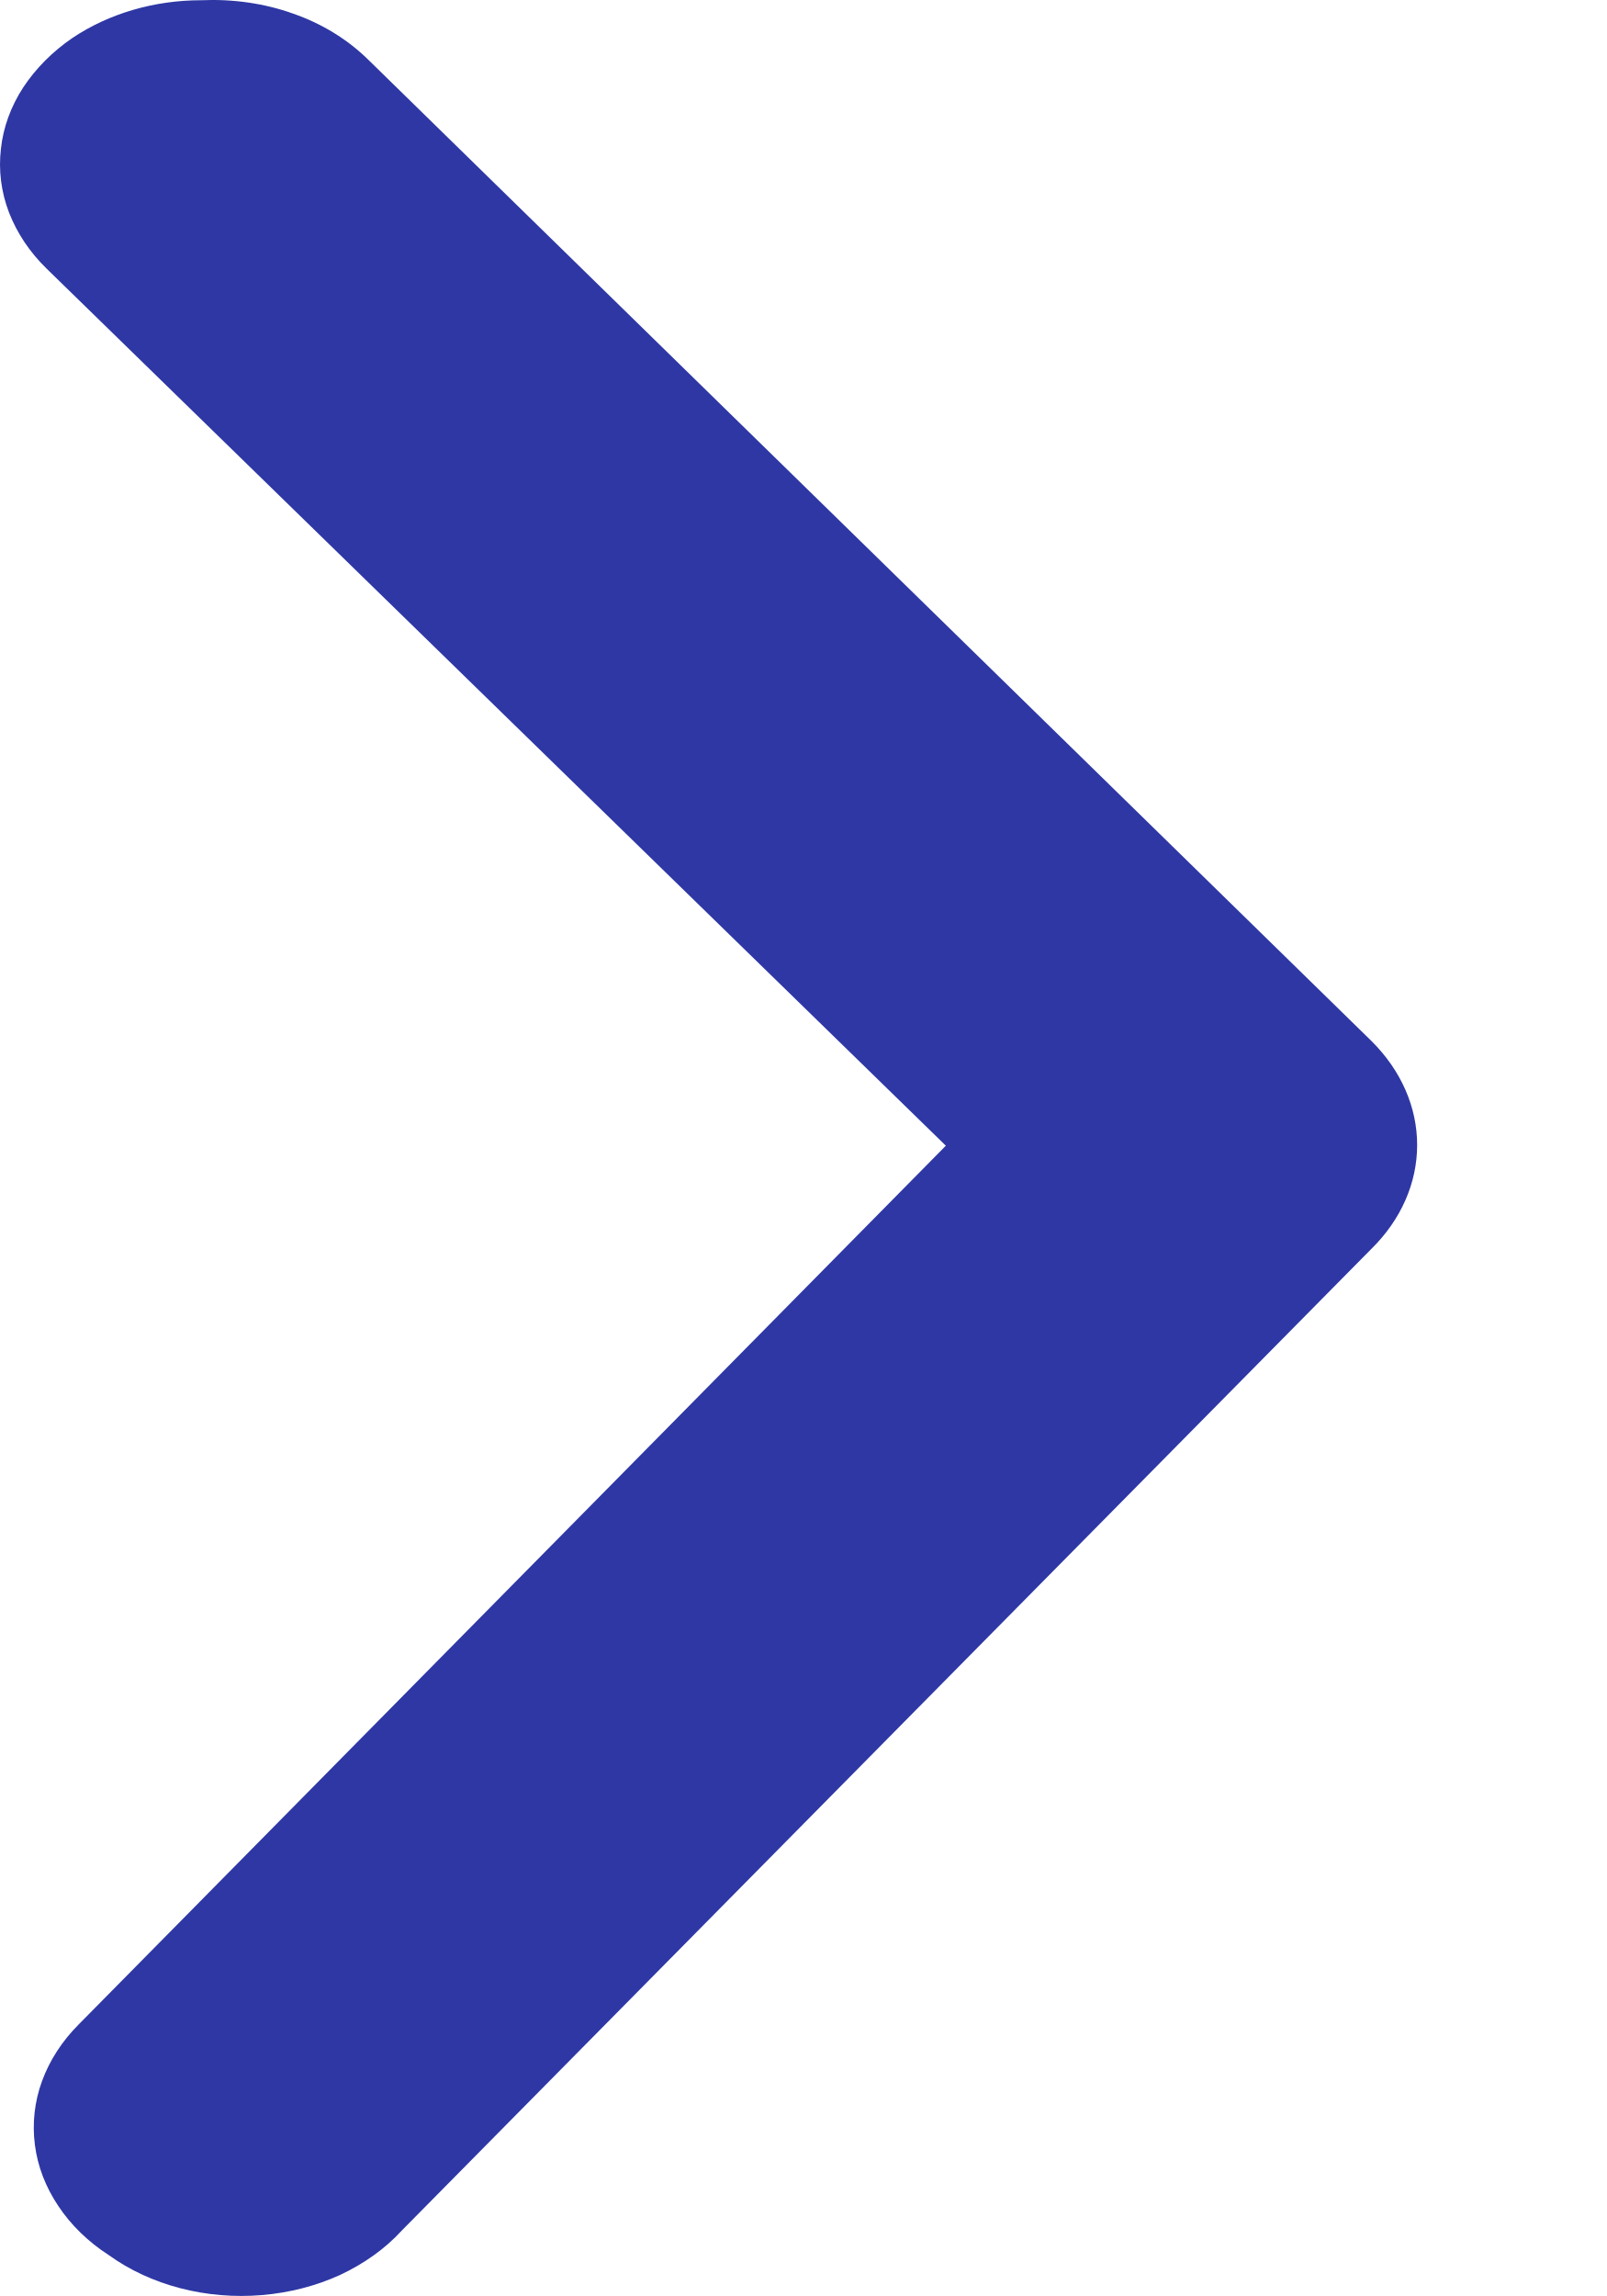
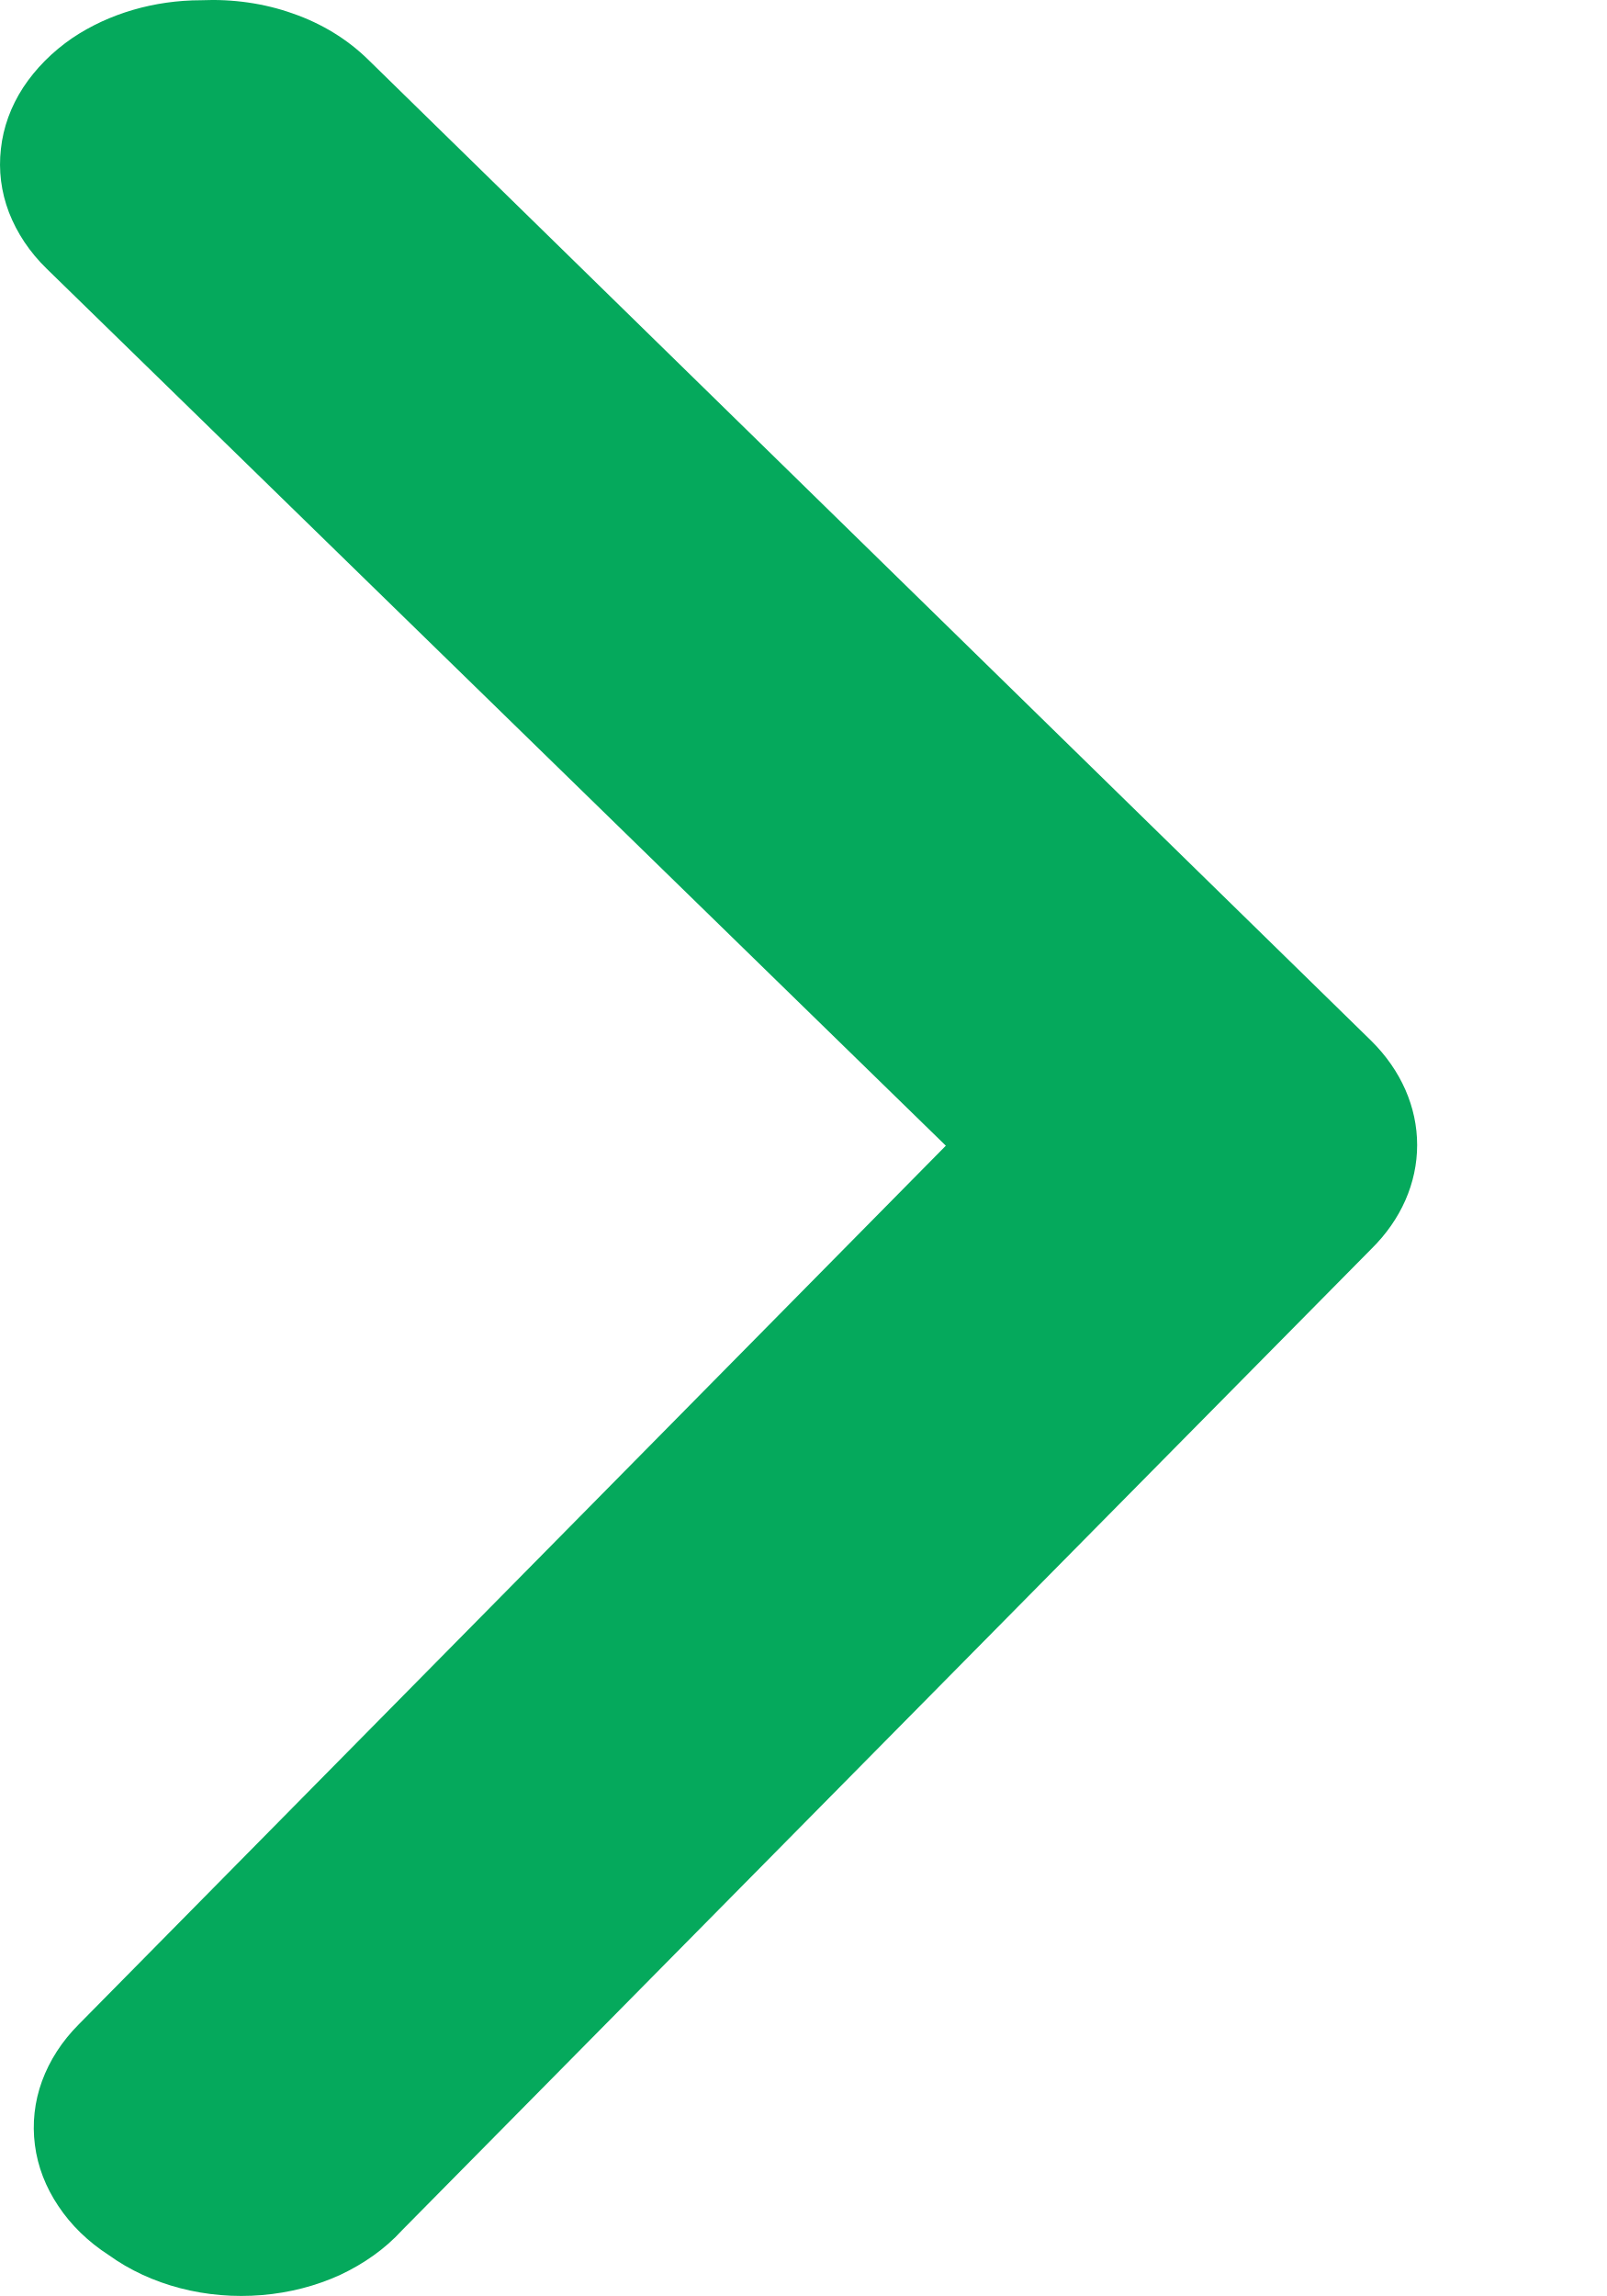
<svg xmlns="http://www.w3.org/2000/svg" width="7" height="10" viewBox="0 0 7 10" fill="none">
-   <path d="M0.876 0.001C0.672 0.001 0.474 0.059 0.316 0.165C0.228 0.225 0.155 0.299 0.101 0.381C0.047 0.464 0.014 0.555 0.004 0.648C-0.007 0.742 0.005 0.836 0.039 0.925C0.074 1.015 0.129 1.098 0.203 1.17L4.12 4.99L0.343 8.817C0.27 8.89 0.216 8.974 0.183 9.064C0.15 9.154 0.14 9.249 0.152 9.342C0.164 9.436 0.199 9.526 0.254 9.608C0.309 9.691 0.384 9.764 0.474 9.822C0.564 9.887 0.67 9.936 0.785 9.966C0.9 9.996 1.021 10.006 1.141 9.996C1.261 9.986 1.377 9.956 1.482 9.908C1.586 9.859 1.678 9.794 1.75 9.715L5.974 5.439C6.103 5.312 6.173 5.152 6.173 4.987C6.173 4.822 6.103 4.662 5.974 4.534L1.602 0.258C1.514 0.172 1.403 0.103 1.276 0.059C1.15 0.014 1.013 -0.005 0.876 0.001Z" fill="#2E37A4" />
+   <path d="M0.876 0.001C0.672 0.001 0.474 0.059 0.316 0.165C0.228 0.225 0.155 0.299 0.101 0.381C0.047 0.464 0.014 0.555 0.004 0.648C-0.007 0.742 0.005 0.836 0.039 0.925C0.074 1.015 0.129 1.098 0.203 1.17L4.12 4.99L0.343 8.817C0.27 8.89 0.216 8.974 0.183 9.064C0.15 9.154 0.14 9.249 0.152 9.342C0.164 9.436 0.199 9.526 0.254 9.608C0.309 9.691 0.384 9.764 0.474 9.822C0.564 9.887 0.67 9.936 0.785 9.966C0.9 9.996 1.021 10.006 1.141 9.996C1.261 9.986 1.377 9.956 1.482 9.908C1.586 9.859 1.678 9.794 1.75 9.715L5.974 5.439C6.103 5.312 6.173 5.152 6.173 4.987C6.173 4.822 6.103 4.662 5.974 4.534L1.602 0.258C1.514 0.172 1.403 0.103 1.276 0.059C1.15 0.014 1.013 -0.005 0.876 0.001Z" fill="#05A95C" />
</svg>
